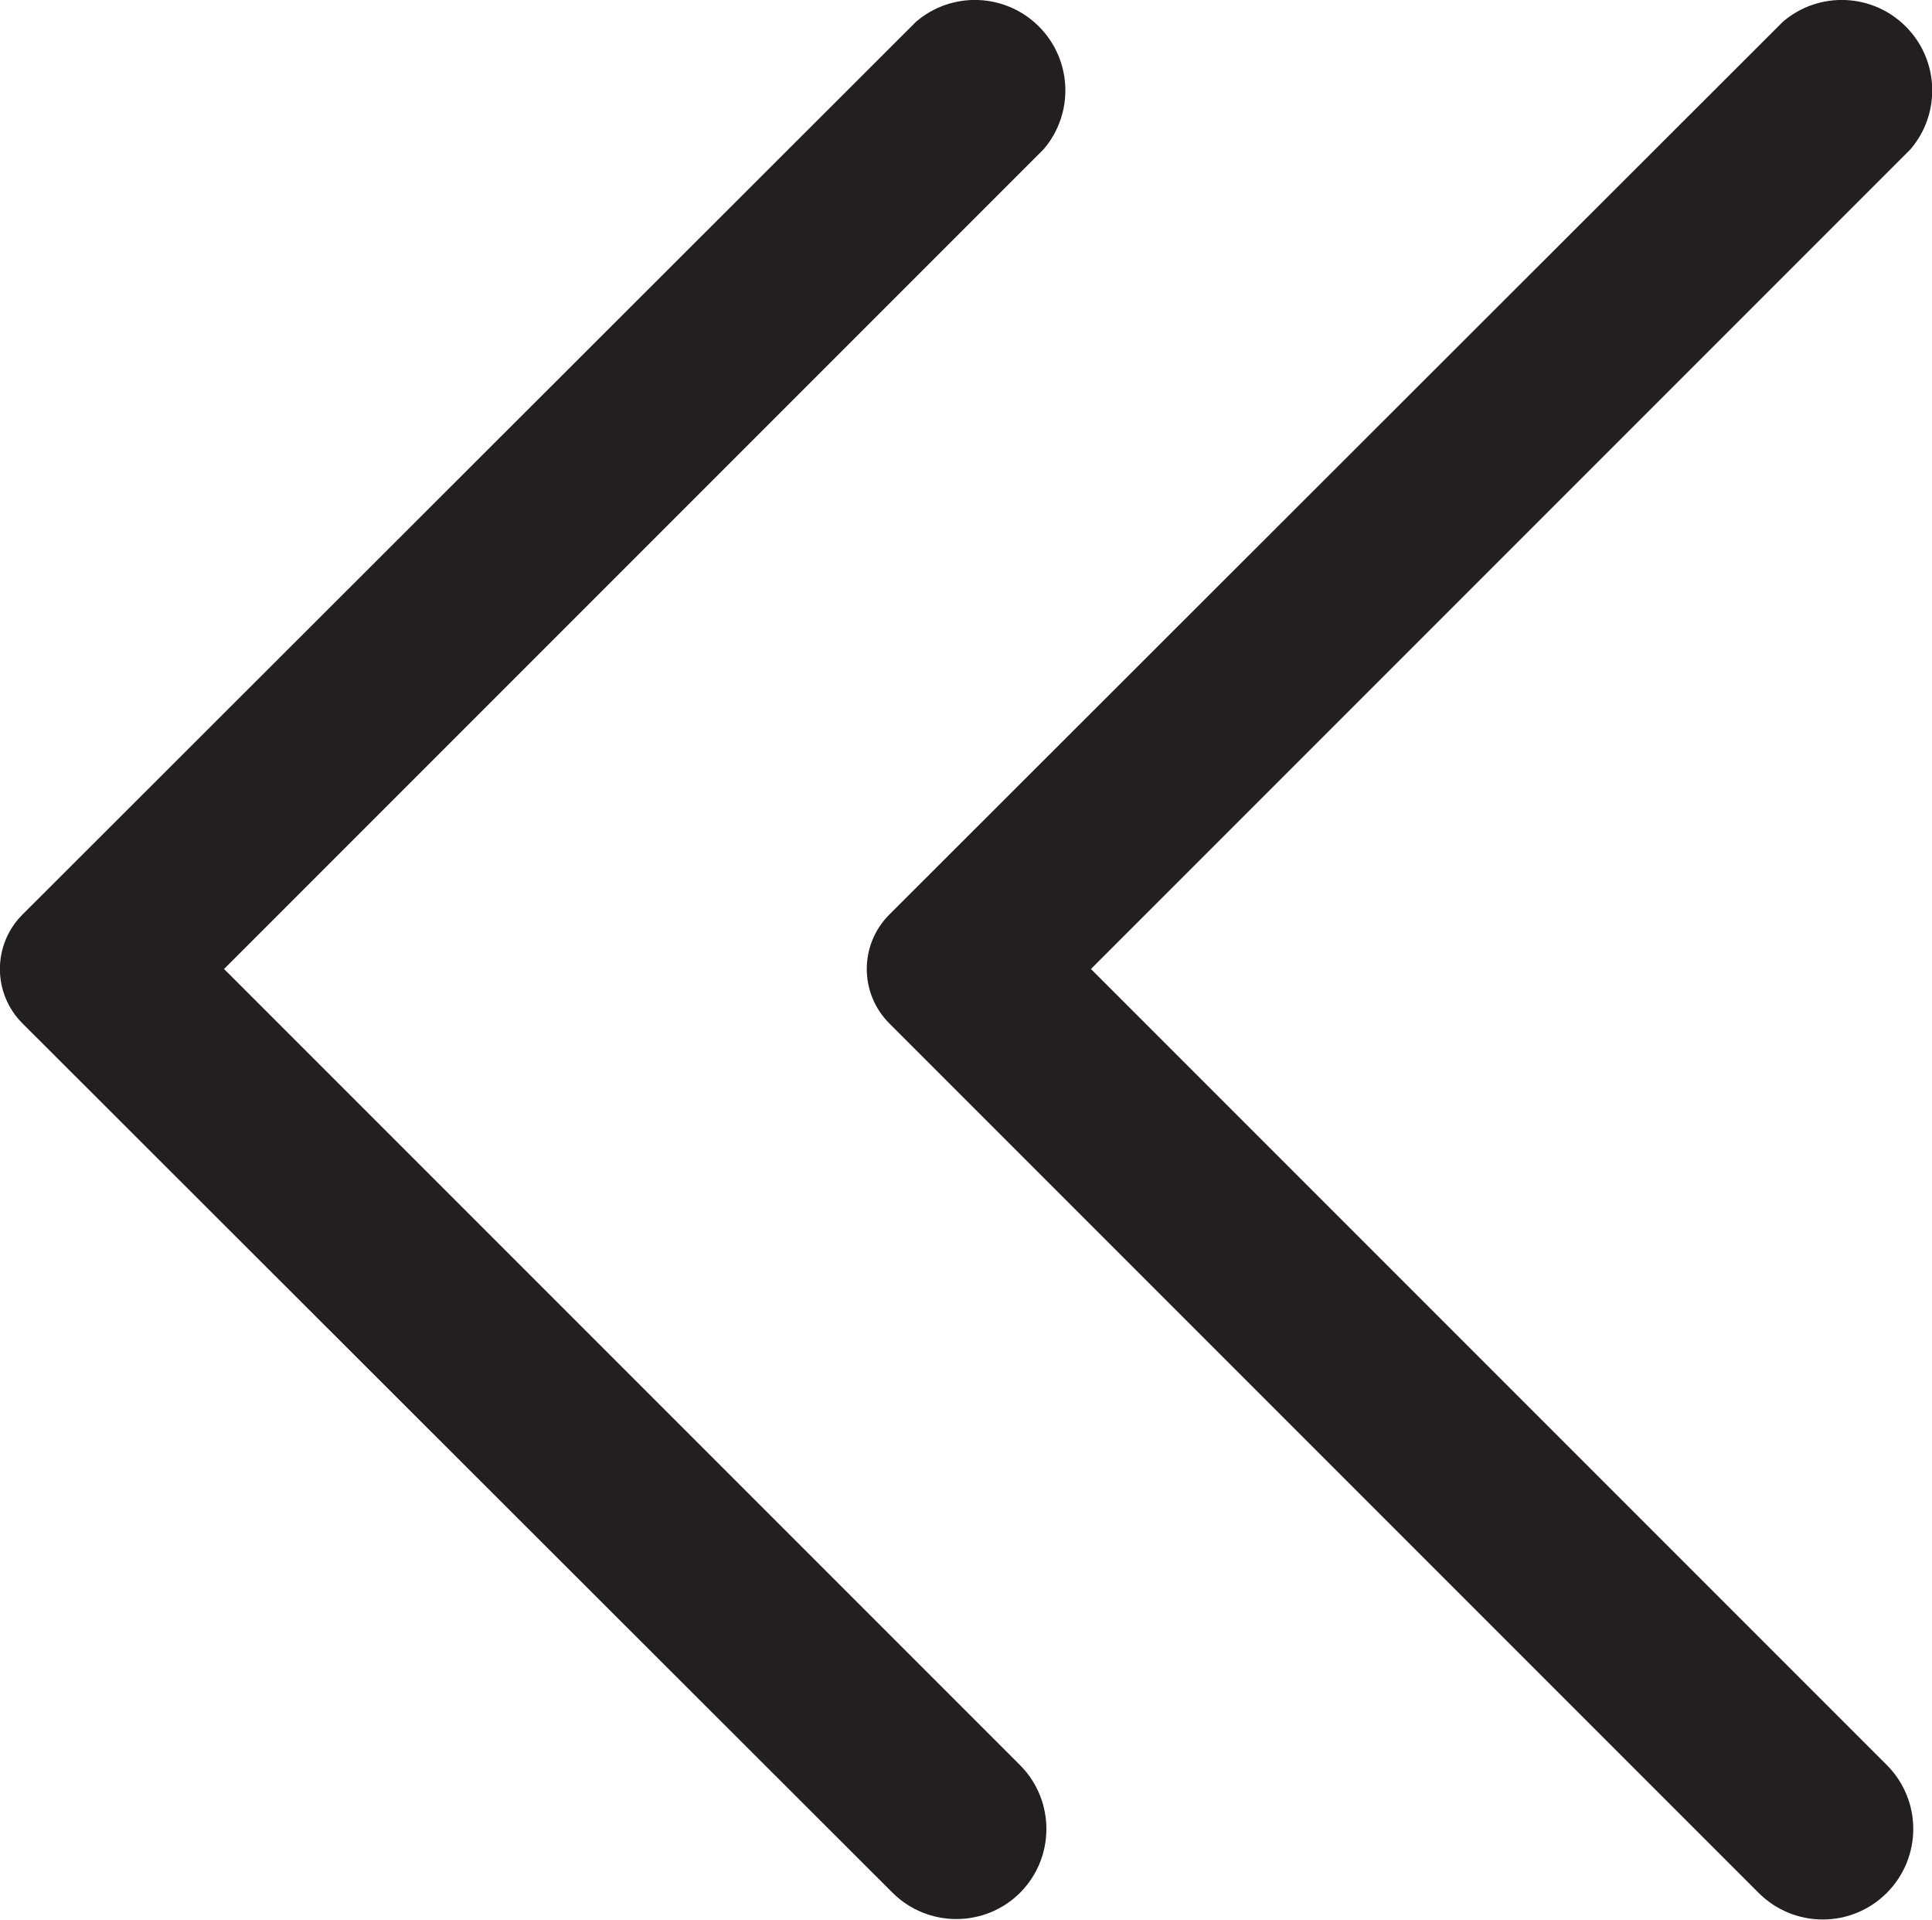
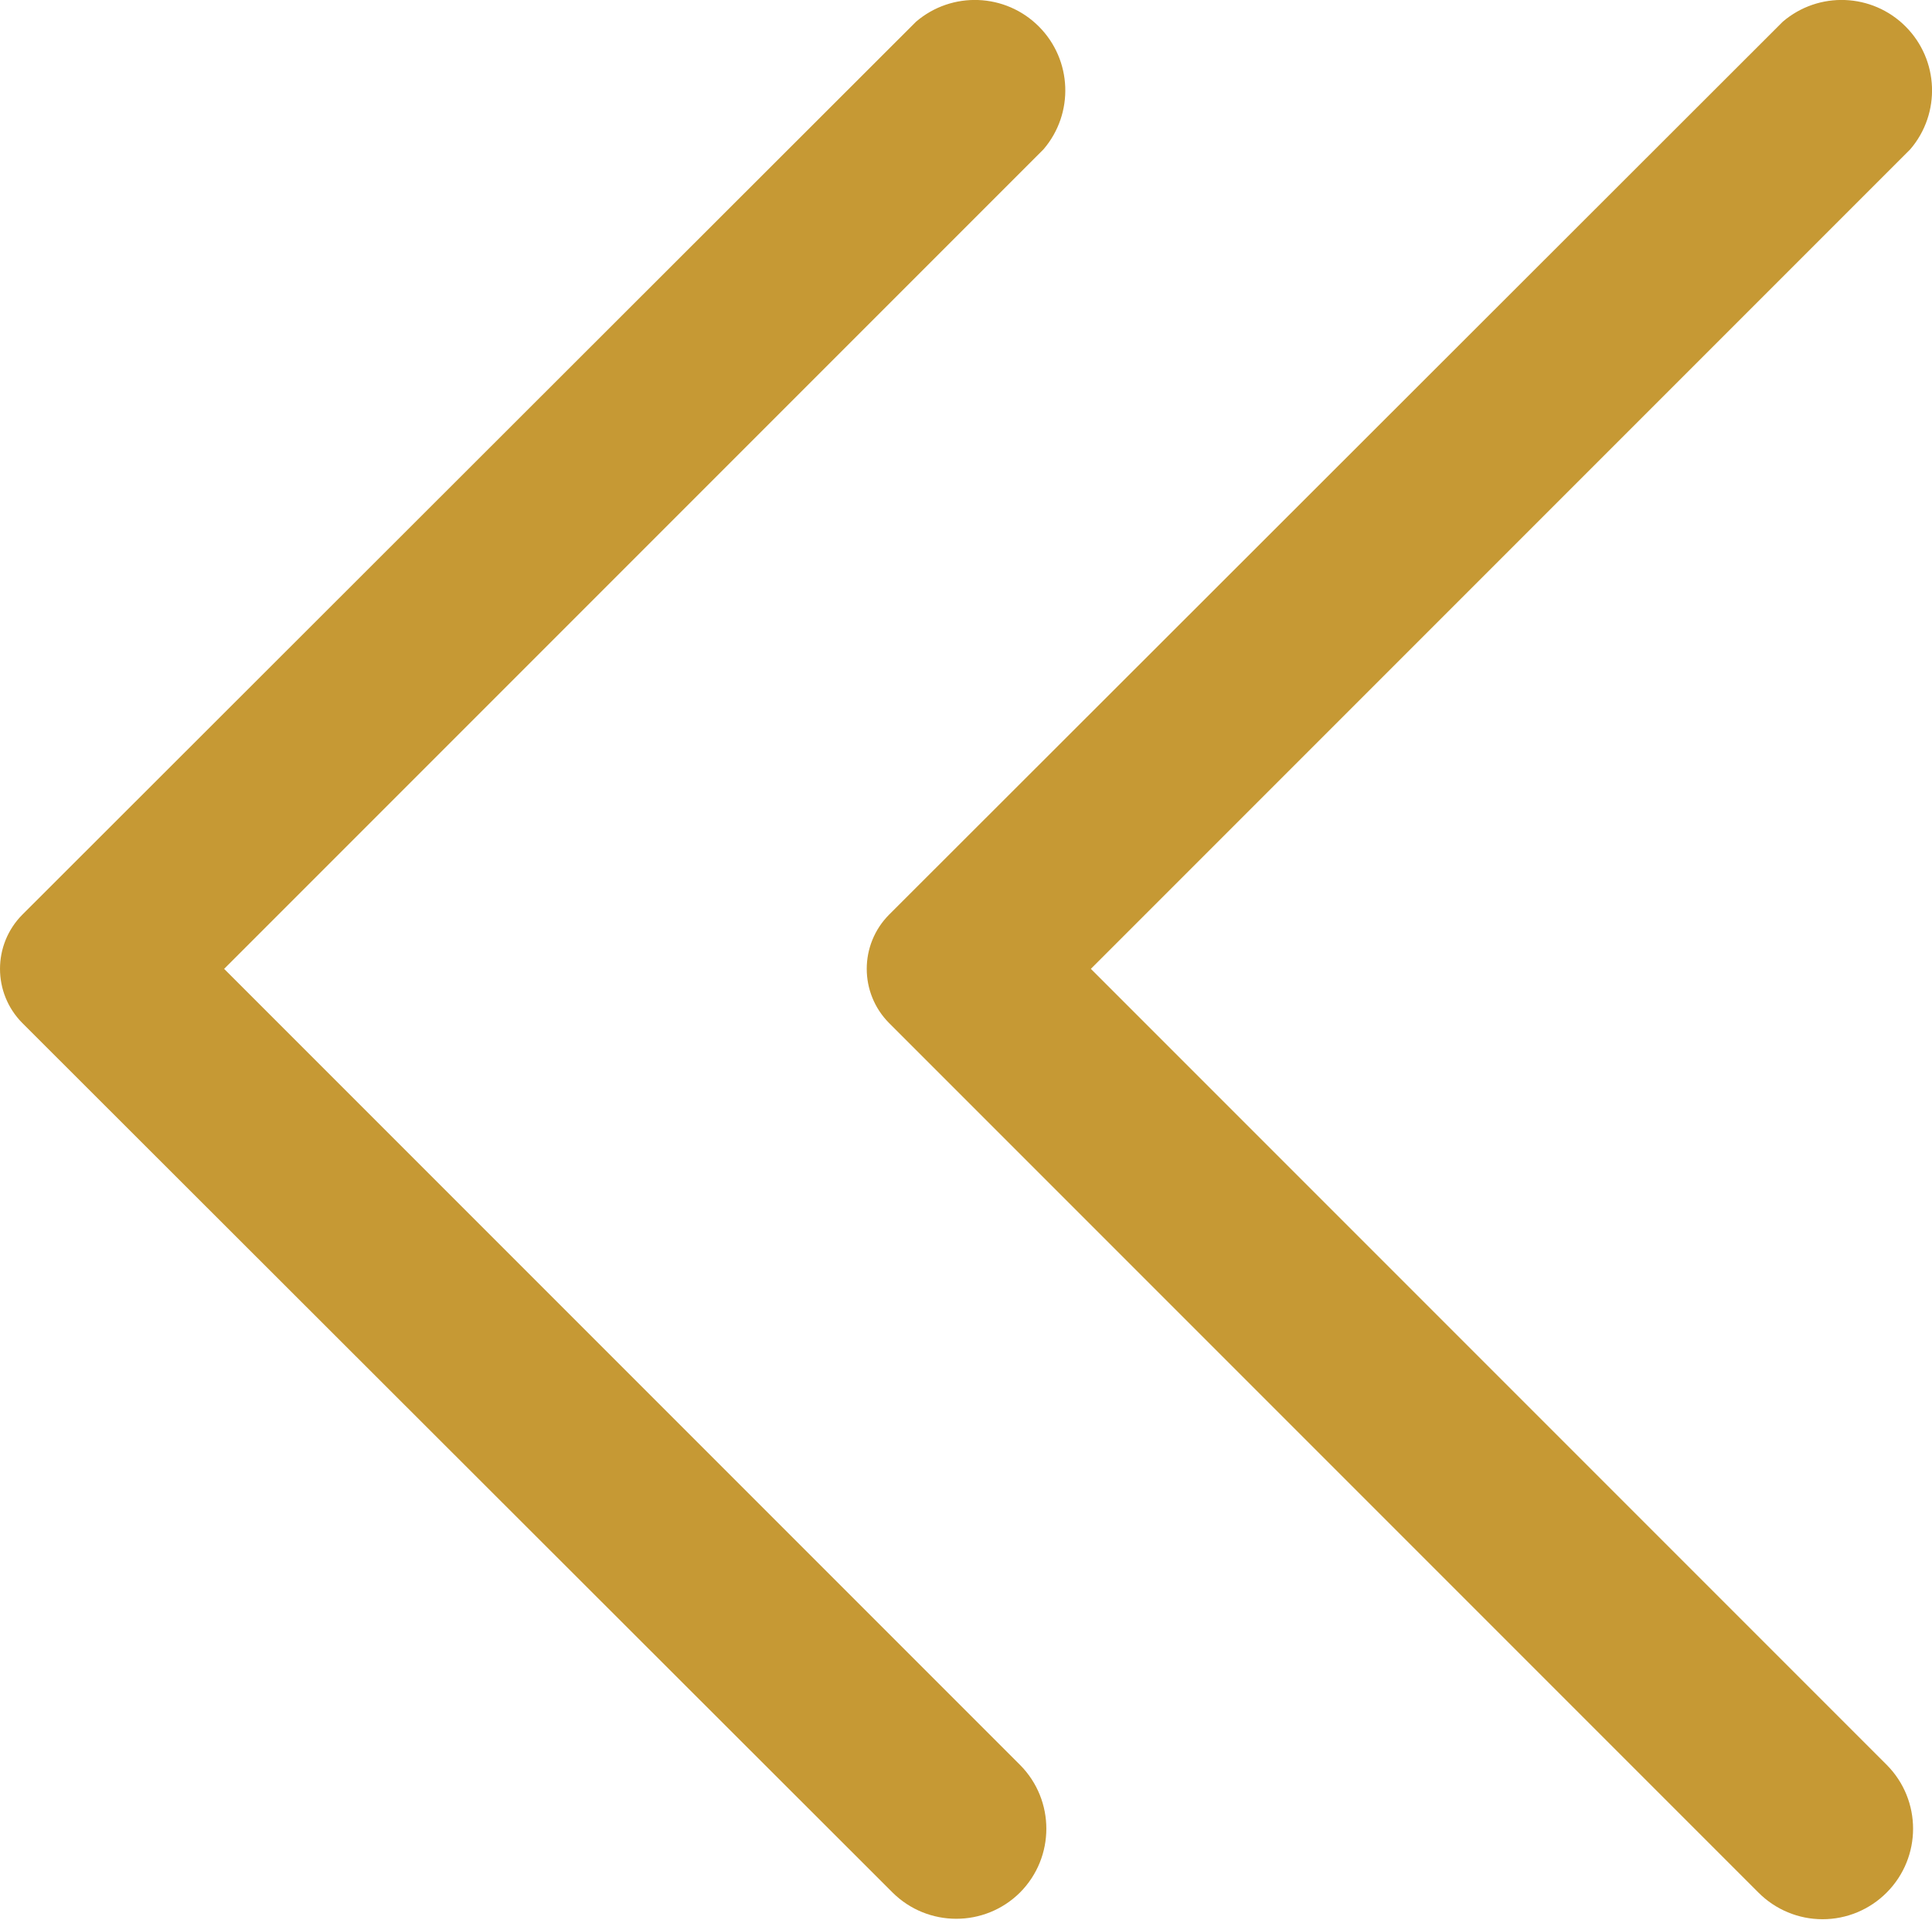
- <svg xmlns="http://www.w3.org/2000/svg" width="21.358" height="21.216" viewBox="0 0 21.358 21.216">
-   <g id="Back-Arrow" transform="translate(0)">
-     <path id="Path_74" data-name="Path 74" d="M5.6,15.53l9.88-9.87a1,1,0,0,1,1.41,1.41l-9.06,9.06,8.8,8.8a1,1,0,0,1,0,1.41h0a1,1,0,0,1-1.42,0L5.6,16.73a.85.85,0,0,1,0-1.2Z" transform="translate(4.23 -5.42)" fill="#231f20" />
-     <path id="Path_75" data-name="Path 75" d="M15.177,15.53l9.88-9.87a1,1,0,0,1,1.41,1.41l-9.06,9.06,8.8,8.8a1,1,0,0,1,0,1.41h0a1,1,0,0,1-1.41,0l-9.62-9.61a.85.85,0,0,1,0-1.2Z" transform="translate(-14.93 -5.42)" fill="#231f20" />
+ <svg xmlns="http://www.w3.org/2000/svg" width="21.361" height="21.216" viewBox="0 0 21.361 21.216">
+   <g id="Back-Arrow" transform="translate(0.001 0)">
+     <path id="Path_74" data-name="Path 74" d="M5.6,15.53l9.88-9.87a1,1,0,0,1,1.41,1.41L7.83,16.13l8.8,8.8a1,1,0,0,1,0,1.41h0a1,1,0,0,1-1.42,0L5.6,16.73a.85.85,0,0,1,0-1.2Z" transform="translate(4.23 -5.42)" fill="#c69934" />
+     <path id="Path_75" data-name="Path 75" d="M15.177,15.53l9.88-9.87a1,1,0,0,1,1.41,1.41l-9.06,9.06,8.8,8.8a1,1,0,0,1,0,1.41h0a1,1,0,0,1-1.41,0l-9.62-9.61a.85.85,0,0,1,0-1.2Z" transform="translate(-14.93 -5.42)" fill="#c69934" />
  </g>
</svg>
